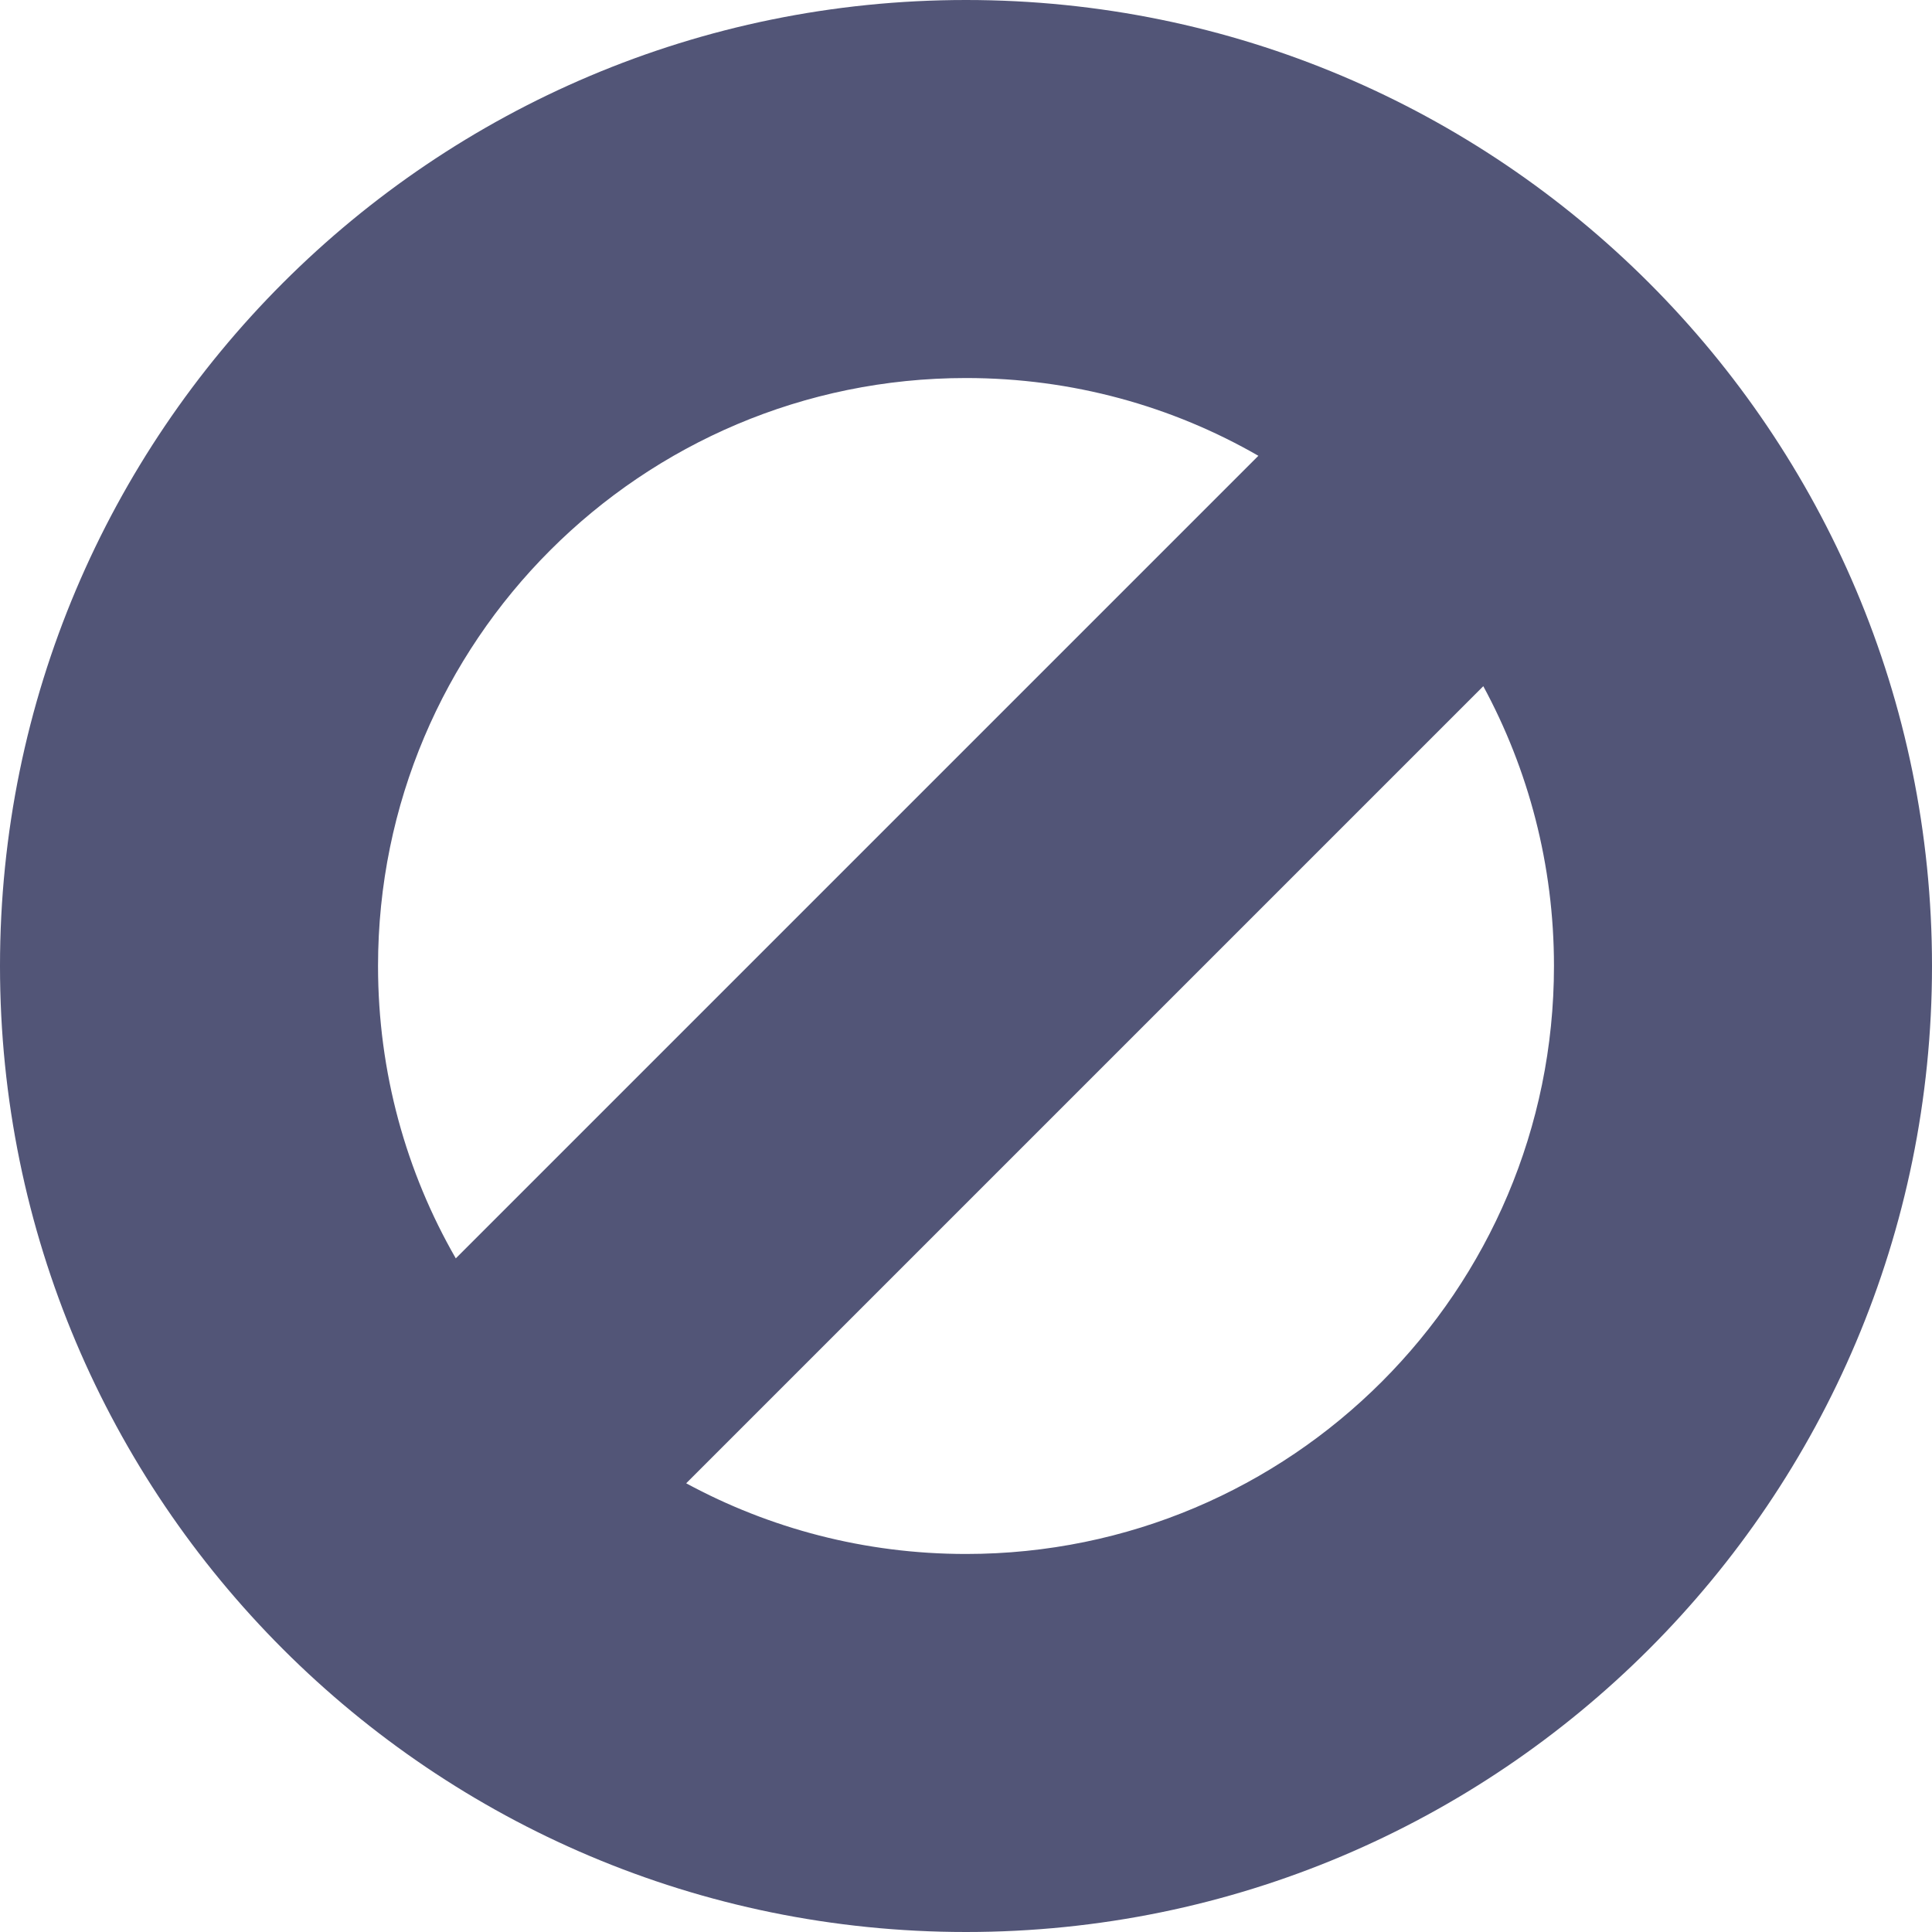
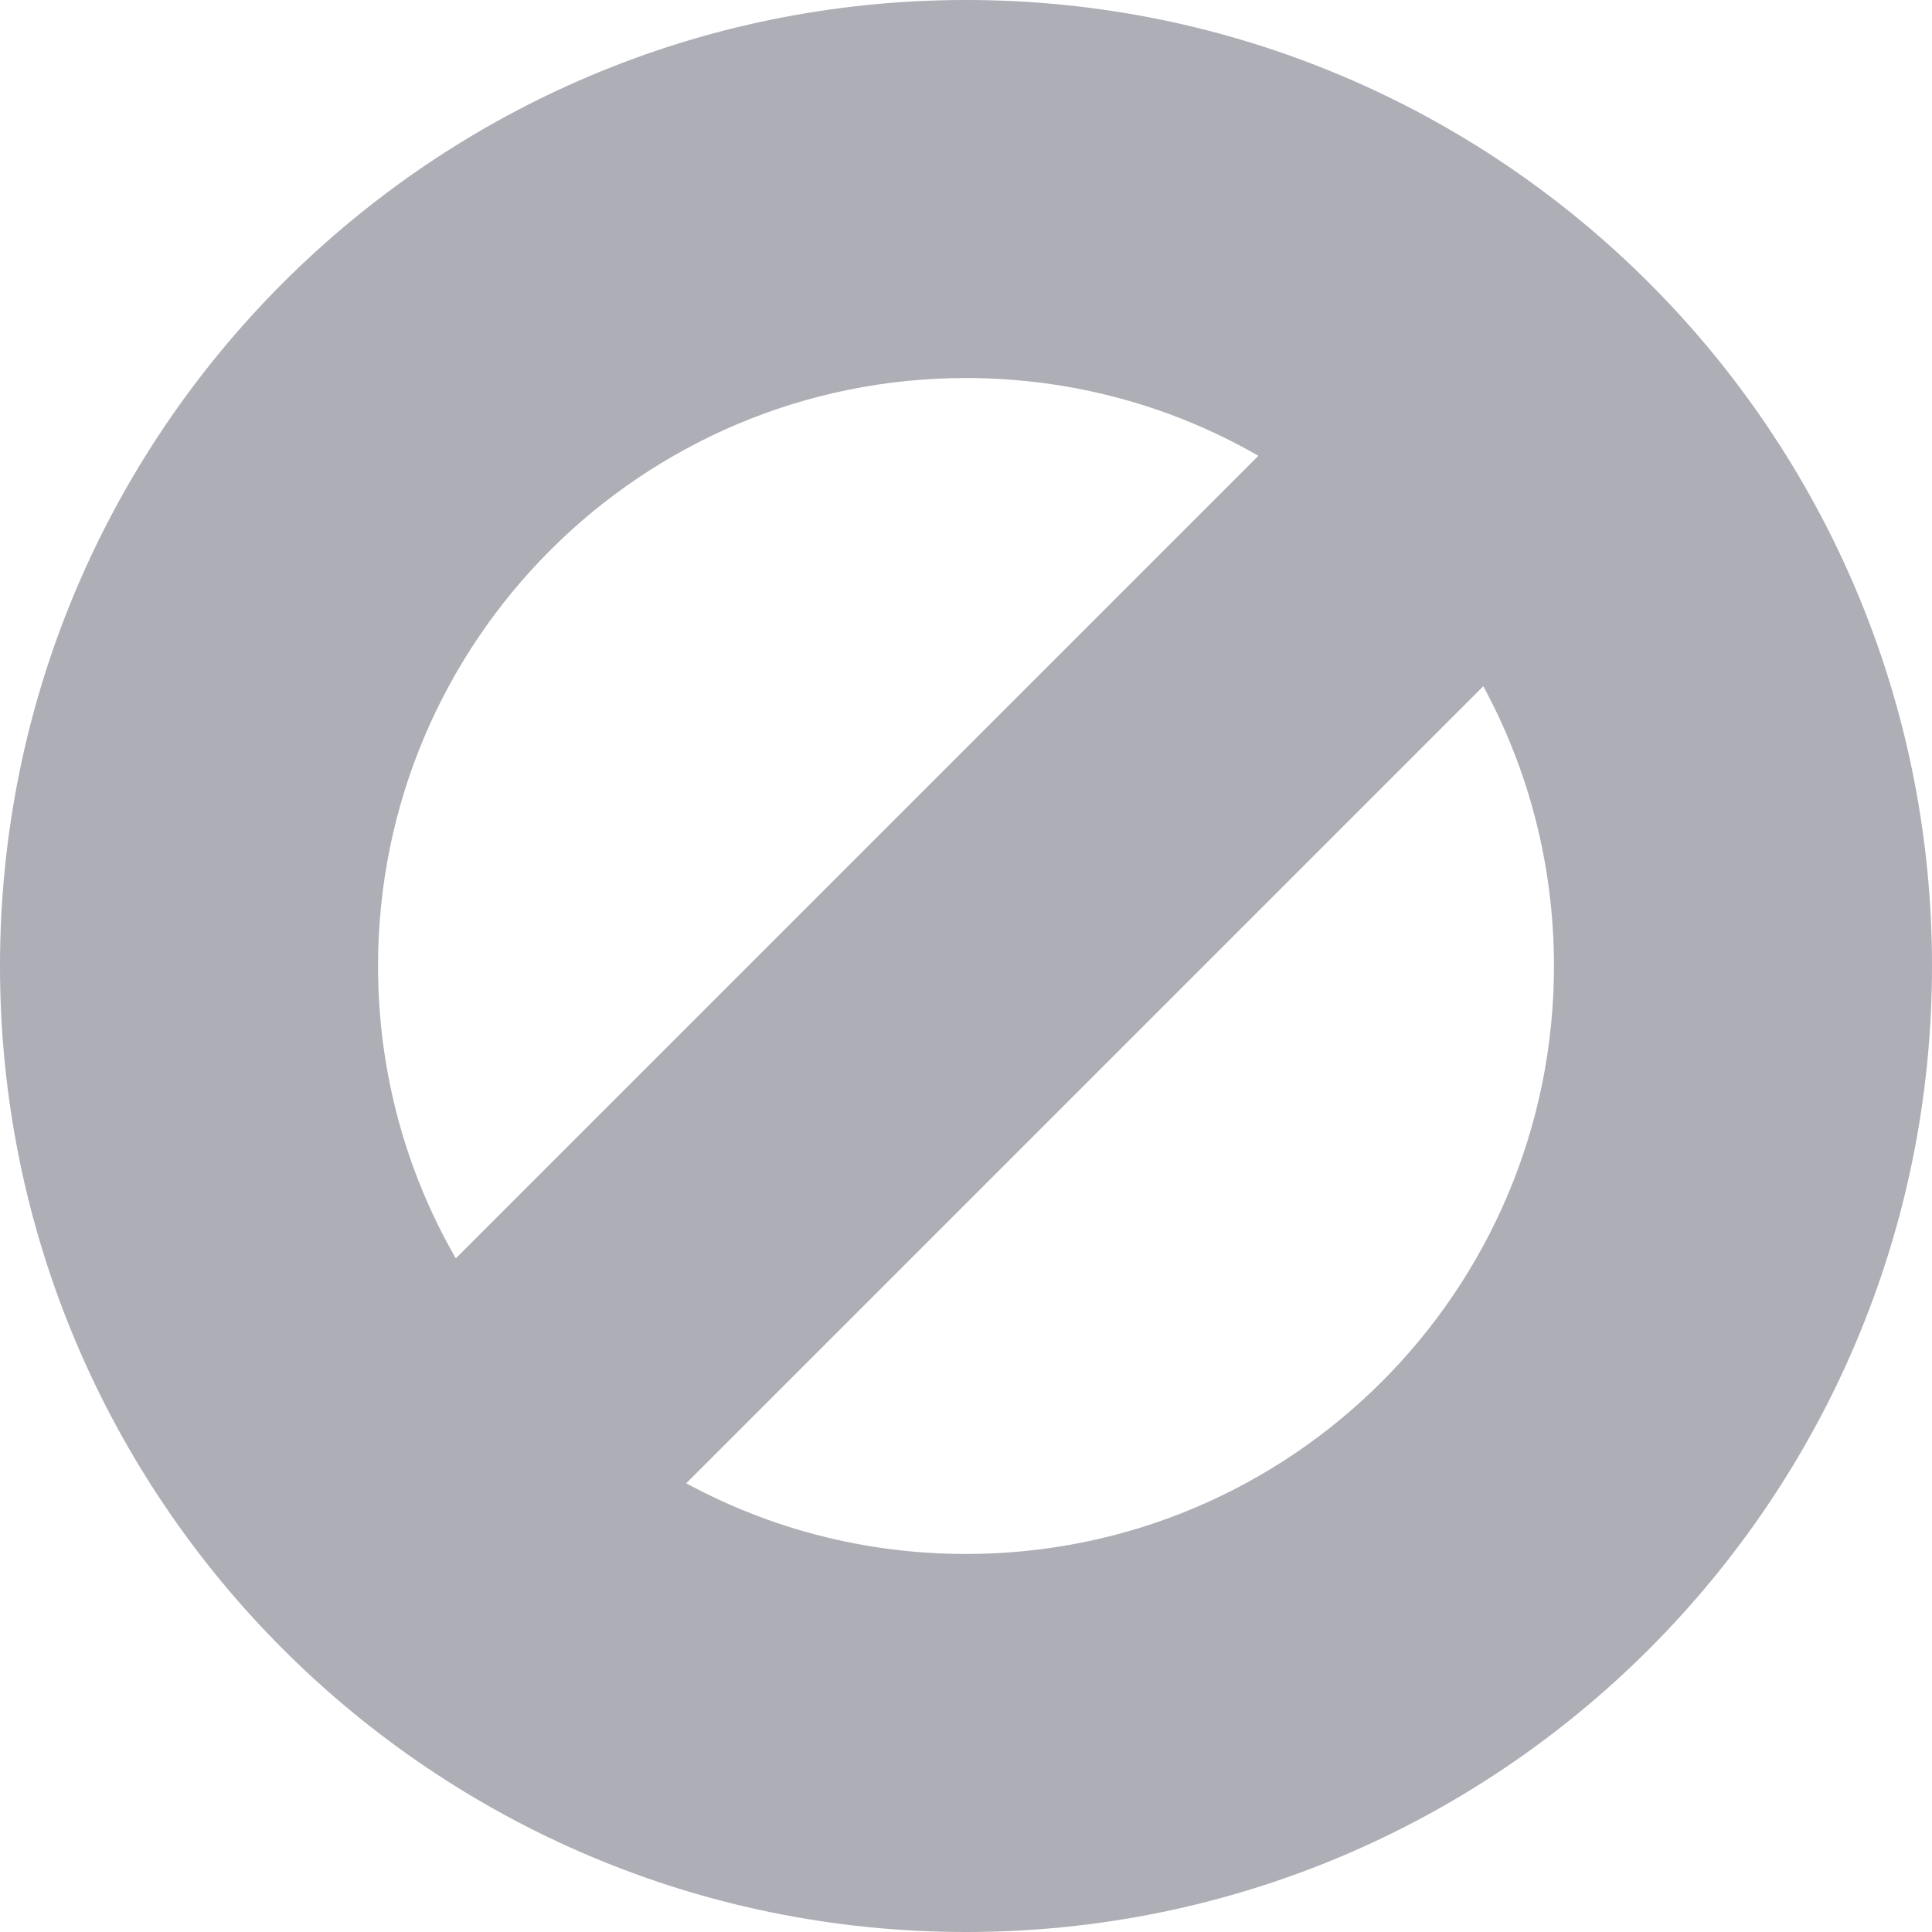
<svg xmlns="http://www.w3.org/2000/svg" width="12" height="12" viewBox="0 0 12 12" fill="none">
-   <path fill-rule="evenodd" clip-rule="evenodd" d="M12 6C12 9.314 9.314 12 6 12C2.686 12 0 9.314 0 6C0 2.686 2.686 0 6 0C9.314 0 12 2.686 12 6ZM9.652 6C9.652 8.017 8.017 9.652 6 9.652C5.371 9.652 4.779 9.493 4.262 9.213L9.213 4.262C9.493 4.779 9.652 5.371 9.652 6ZM2.831 7.816L7.816 2.831C7.281 2.523 6.661 2.348 6 2.348C3.983 2.348 2.348 3.983 2.348 6C2.348 6.661 2.523 7.281 2.831 7.816Z" fill="#525577" />
+   <path fill-rule="evenodd" clip-rule="evenodd" d="M12 6C12 9.314 9.314 12 6 12C2.686 12 0 9.314 0 6C0 2.686 2.686 0 6 0C9.314 0 12 2.686 12 6ZM9.652 6C9.652 8.017 8.017 9.652 6 9.652C5.371 9.652 4.779 9.493 4.262 9.213L9.213 4.262C9.493 4.779 9.652 5.371 9.652 6ZM2.831 7.816L7.816 2.831C7.281 2.523 6.661 2.348 6 2.348C3.983 2.348 2.348 3.983 2.348 6C2.348 6.661 2.523 7.281 2.831 7.816Z" fill="#ADAEB6" />
</svg>
